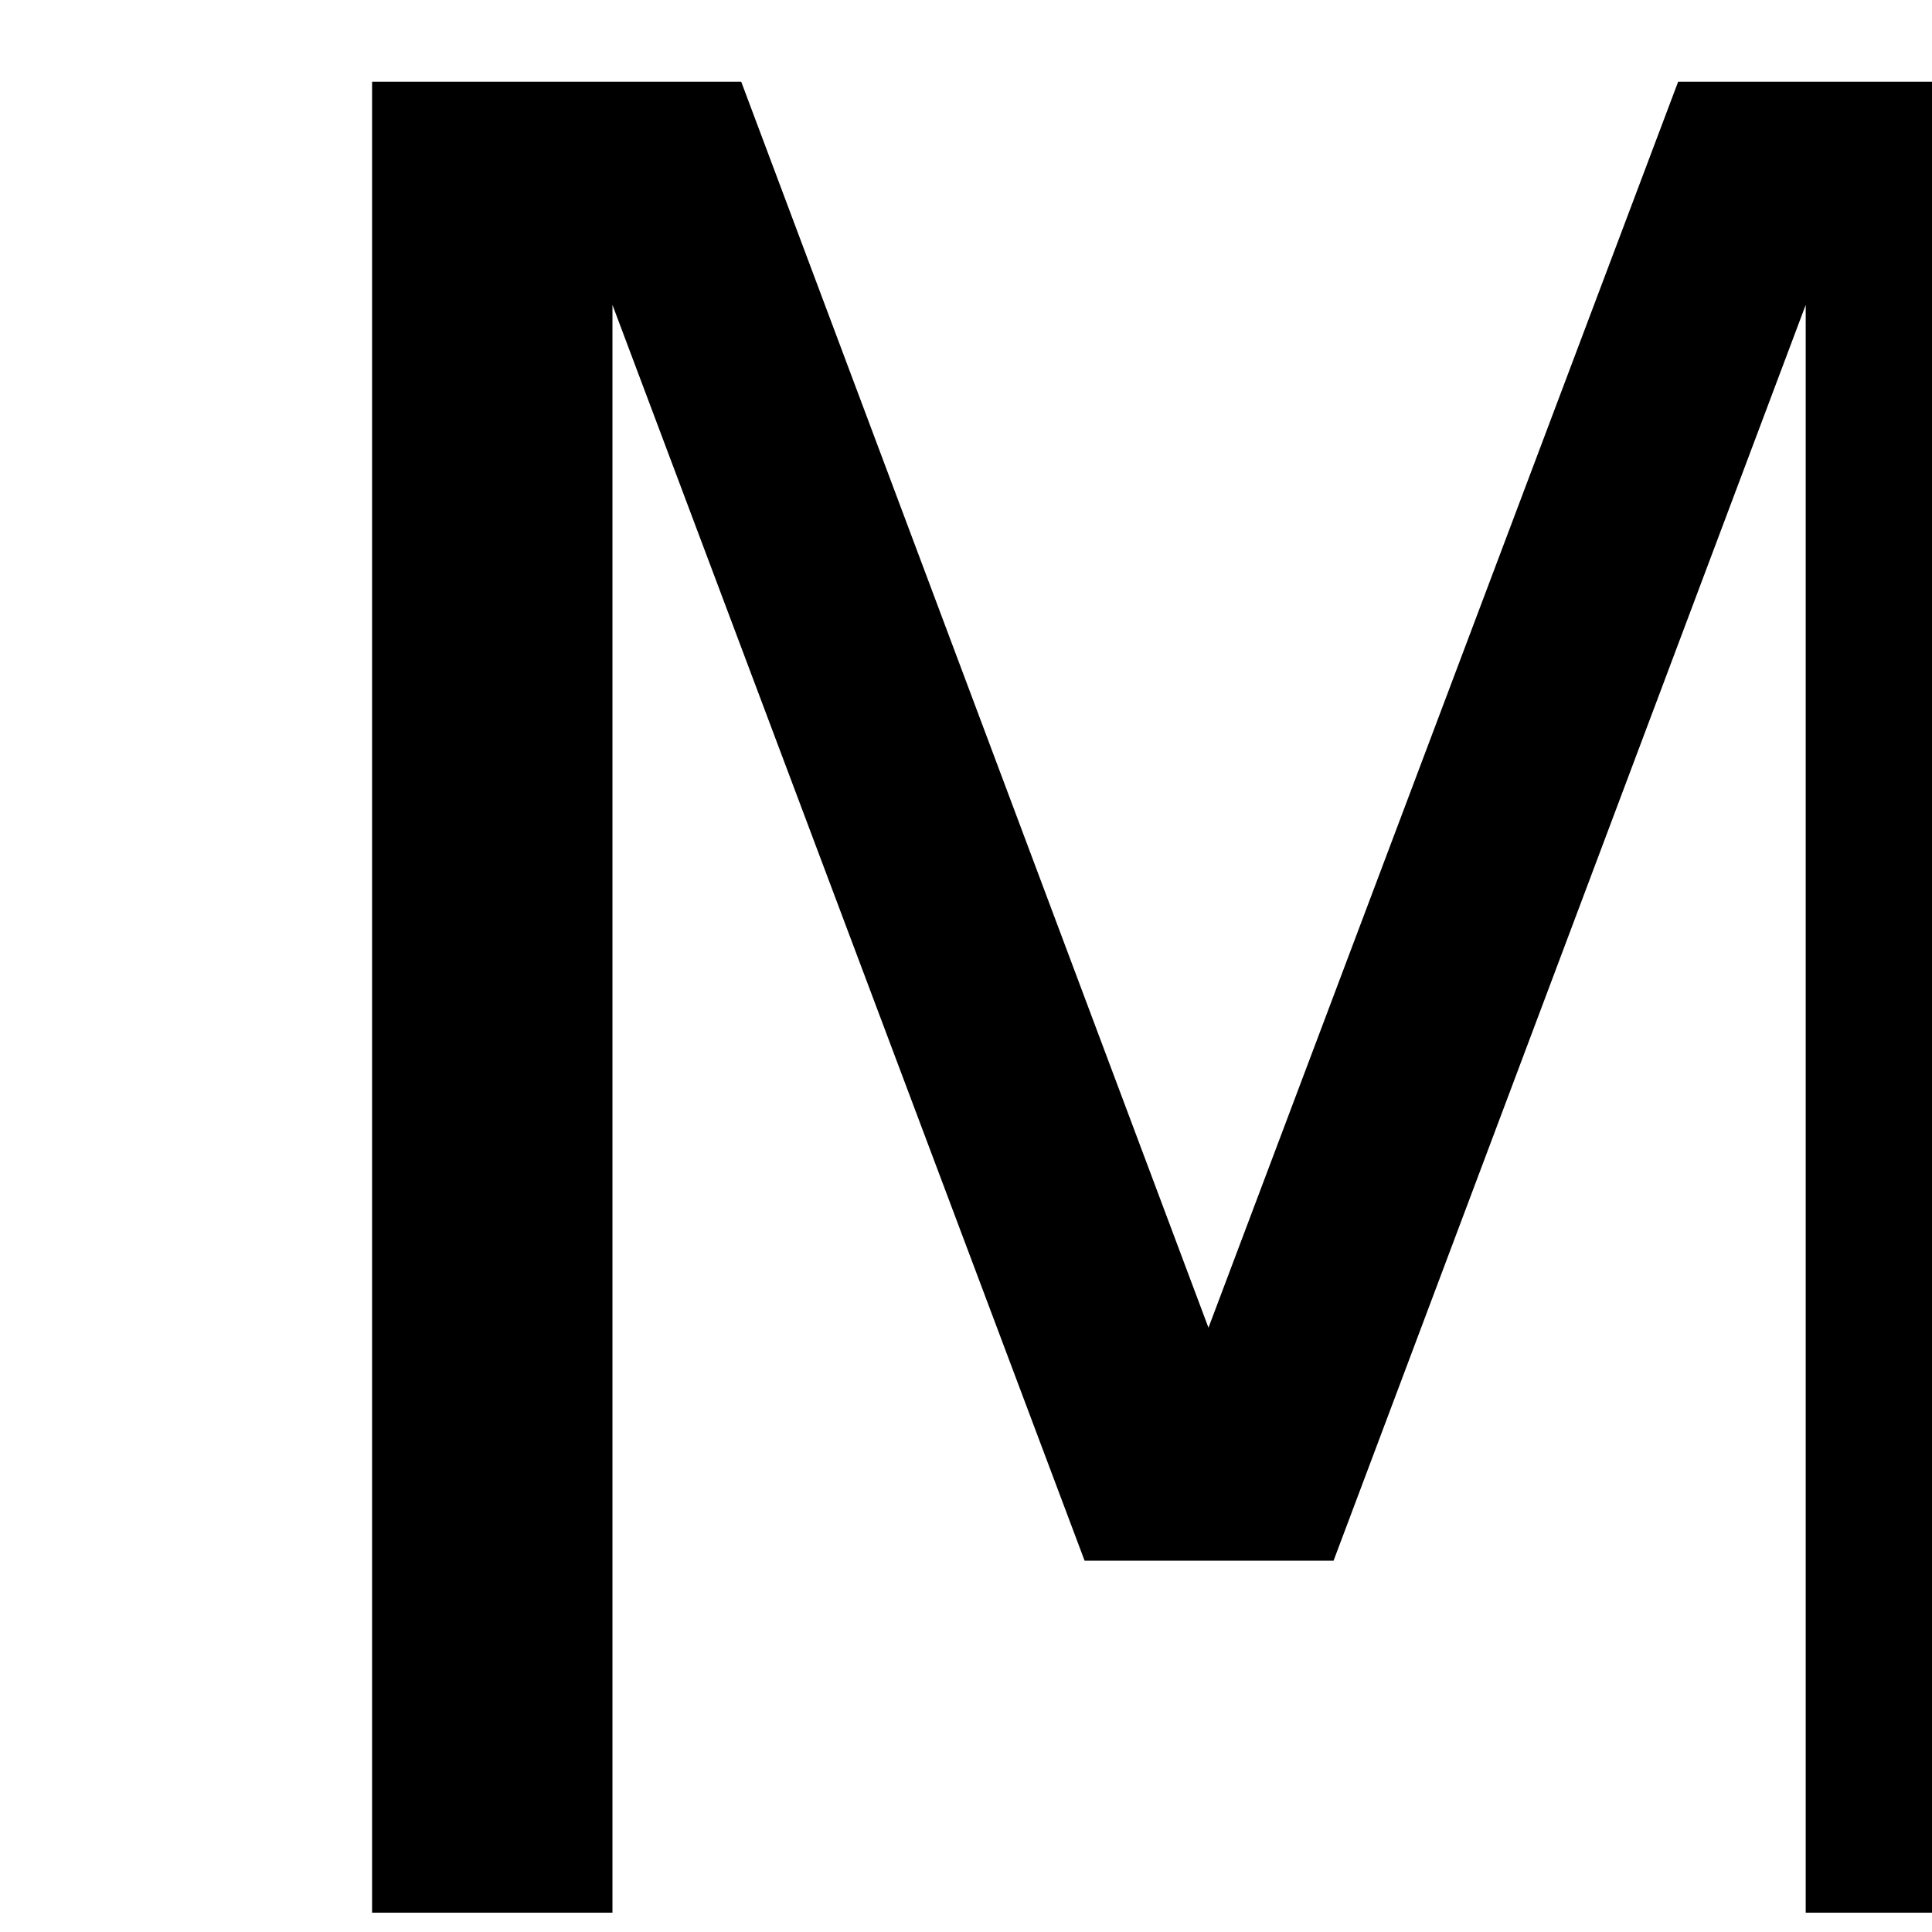
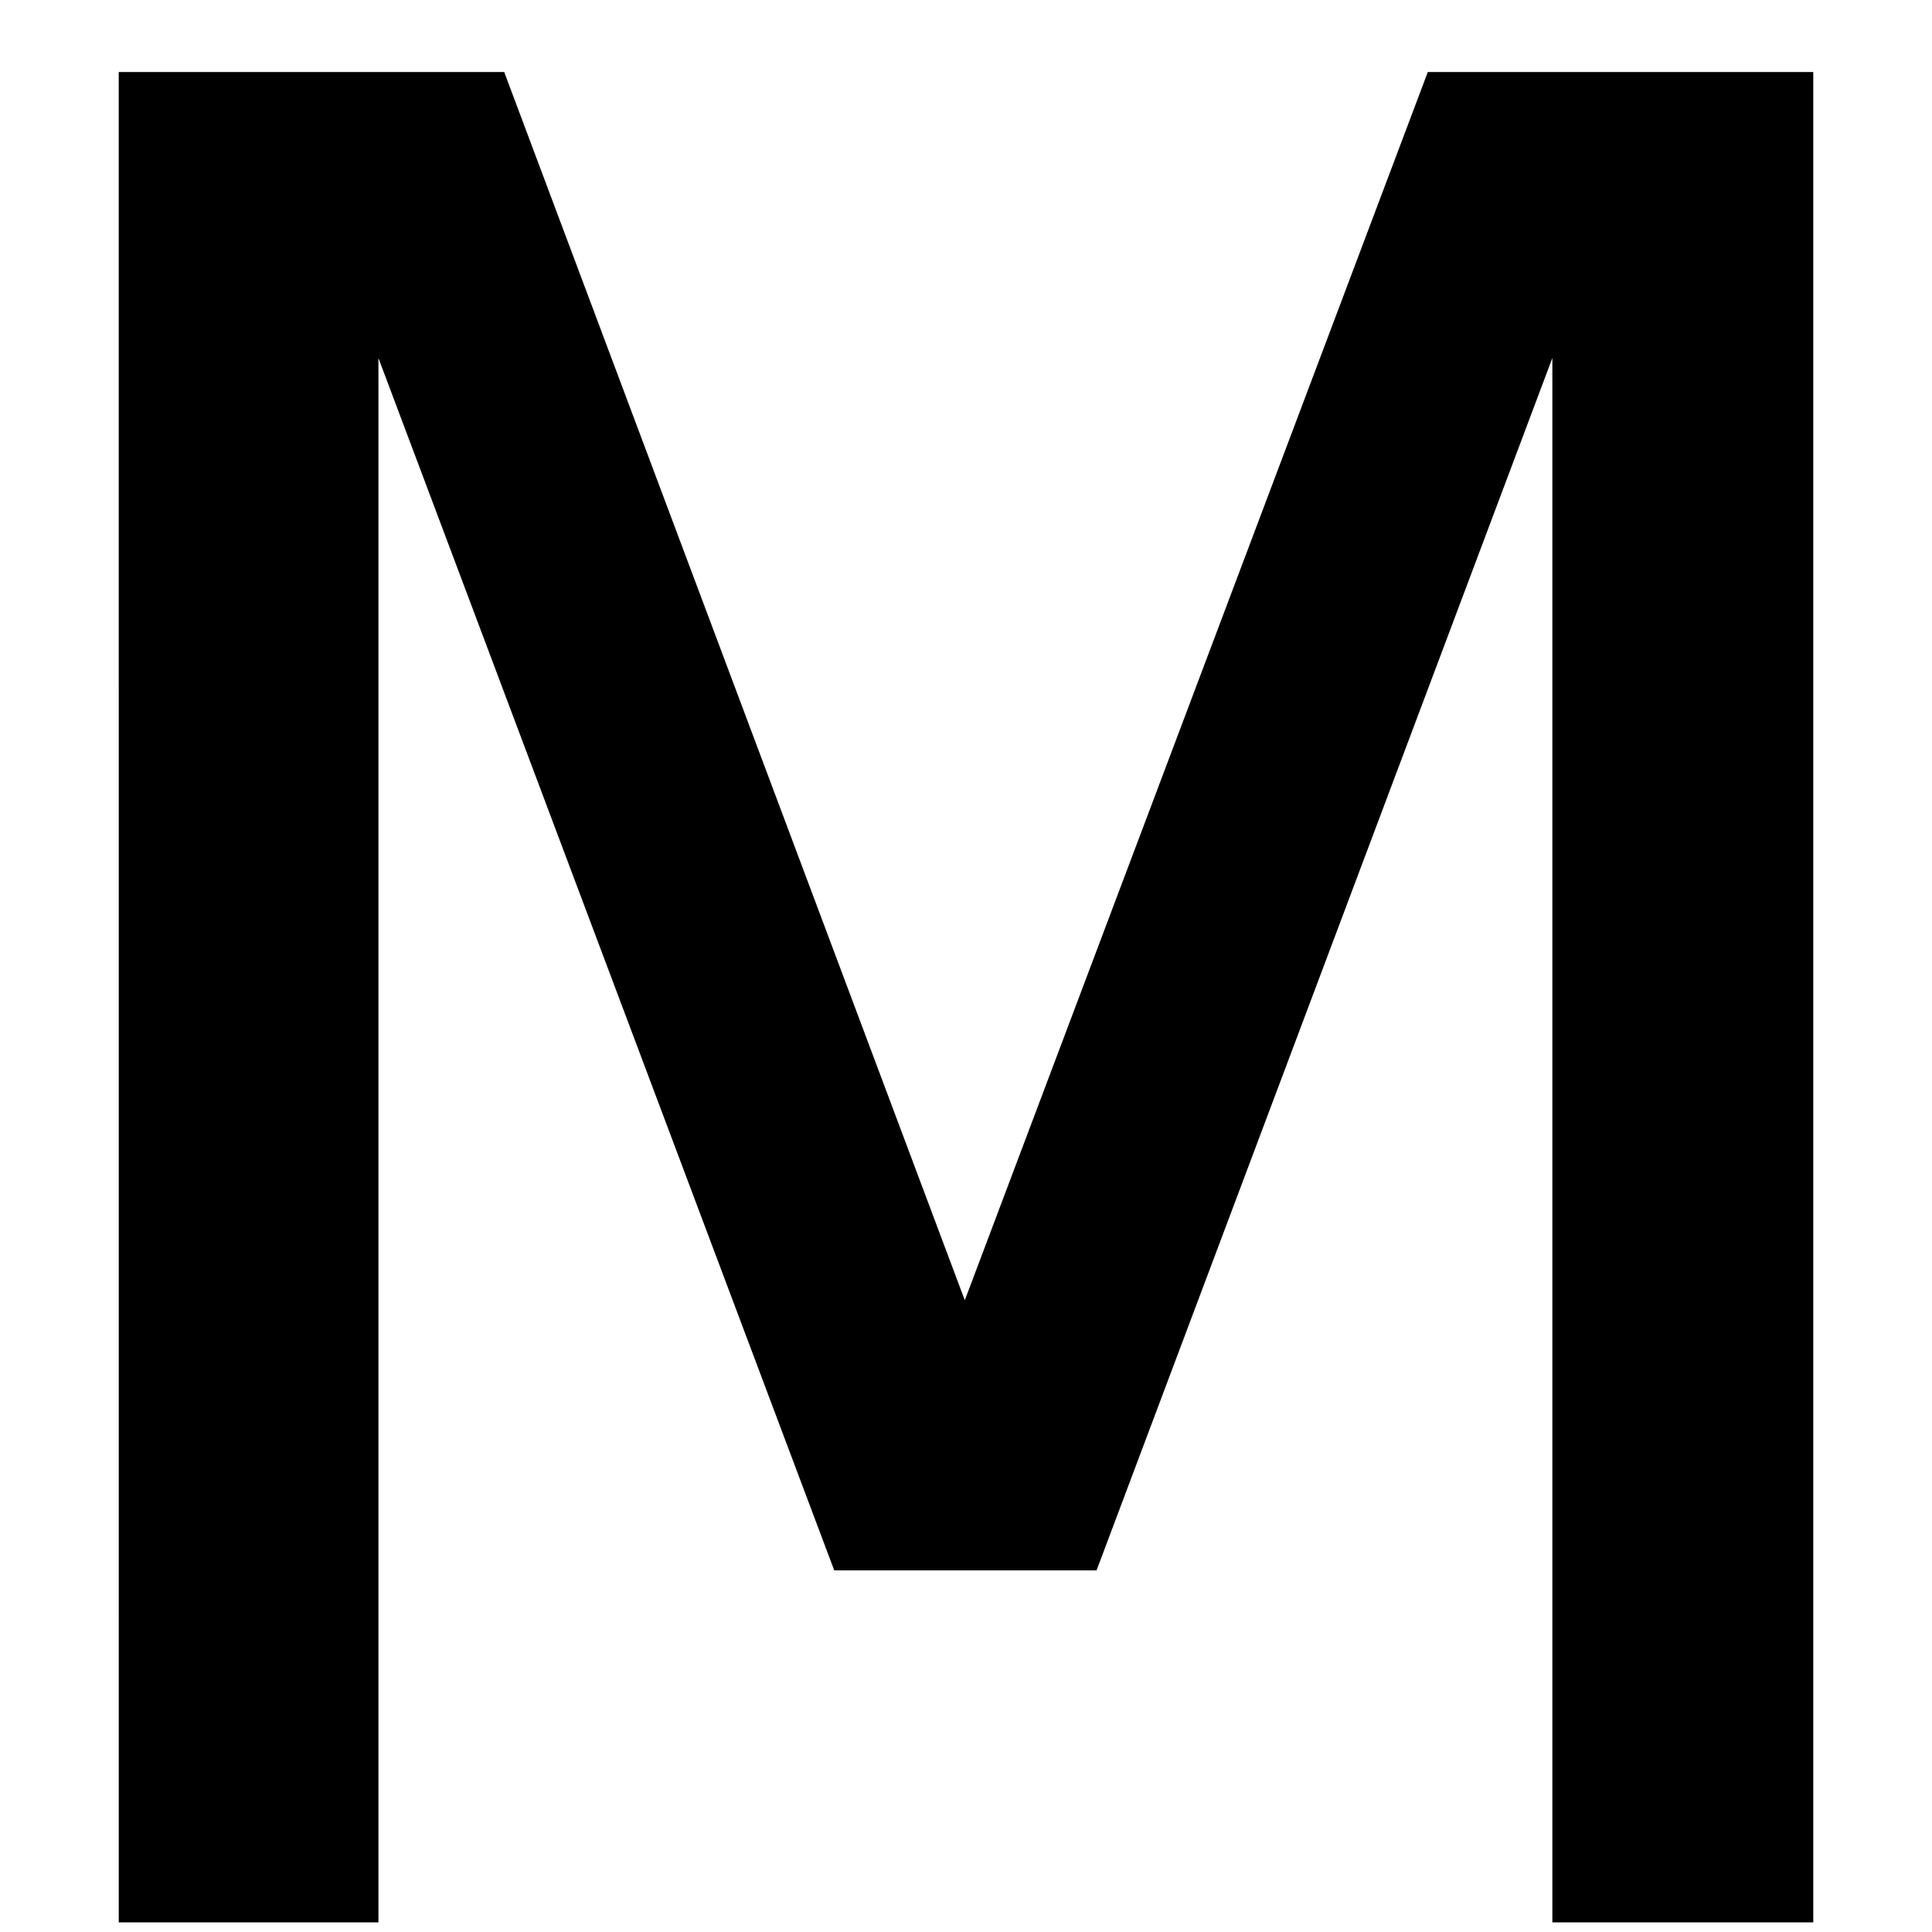
<svg xmlns="http://www.w3.org/2000/svg" height="100" width="100" viewBox="0 0 100 100" y="0px" x="0px" id="Ebene_1" version="1.1">
  <defs id="defs7" />
-   <g id="text2" style="font-size:130px" aria-label="M">
-     <path id="path11" style="font-size:130px" d="M 19.259,4.229 H 38.365 L 62.55,68.722 86.861,4.229 H 105.968 V 99 H 93.463 V 15.782 l -24.438,65 H 56.139 l -24.438,-65 V 99 H 19.259 Z" />
+   <g id="text2" style="font-size:130px;fill:#000000;fill-opacity:1;stroke:#000000;stroke-opacity:1" aria-label="M" transform="translate(-12.61328,0)">
+     <path id="path11" style="font-size:130px;fill:#000000;fill-opacity:1;stroke:#000000;stroke-opacity:1" d="m 19.259,4.229 19.106,0 24.185,64.492 24.312,-64.492 19.106,0 0,94.771 -12.505,0 0,-83.218 -24.438,65 -12.886,0 -24.438,-65 0,83.218 -12.441,0 z" />
  </g>
</svg>
